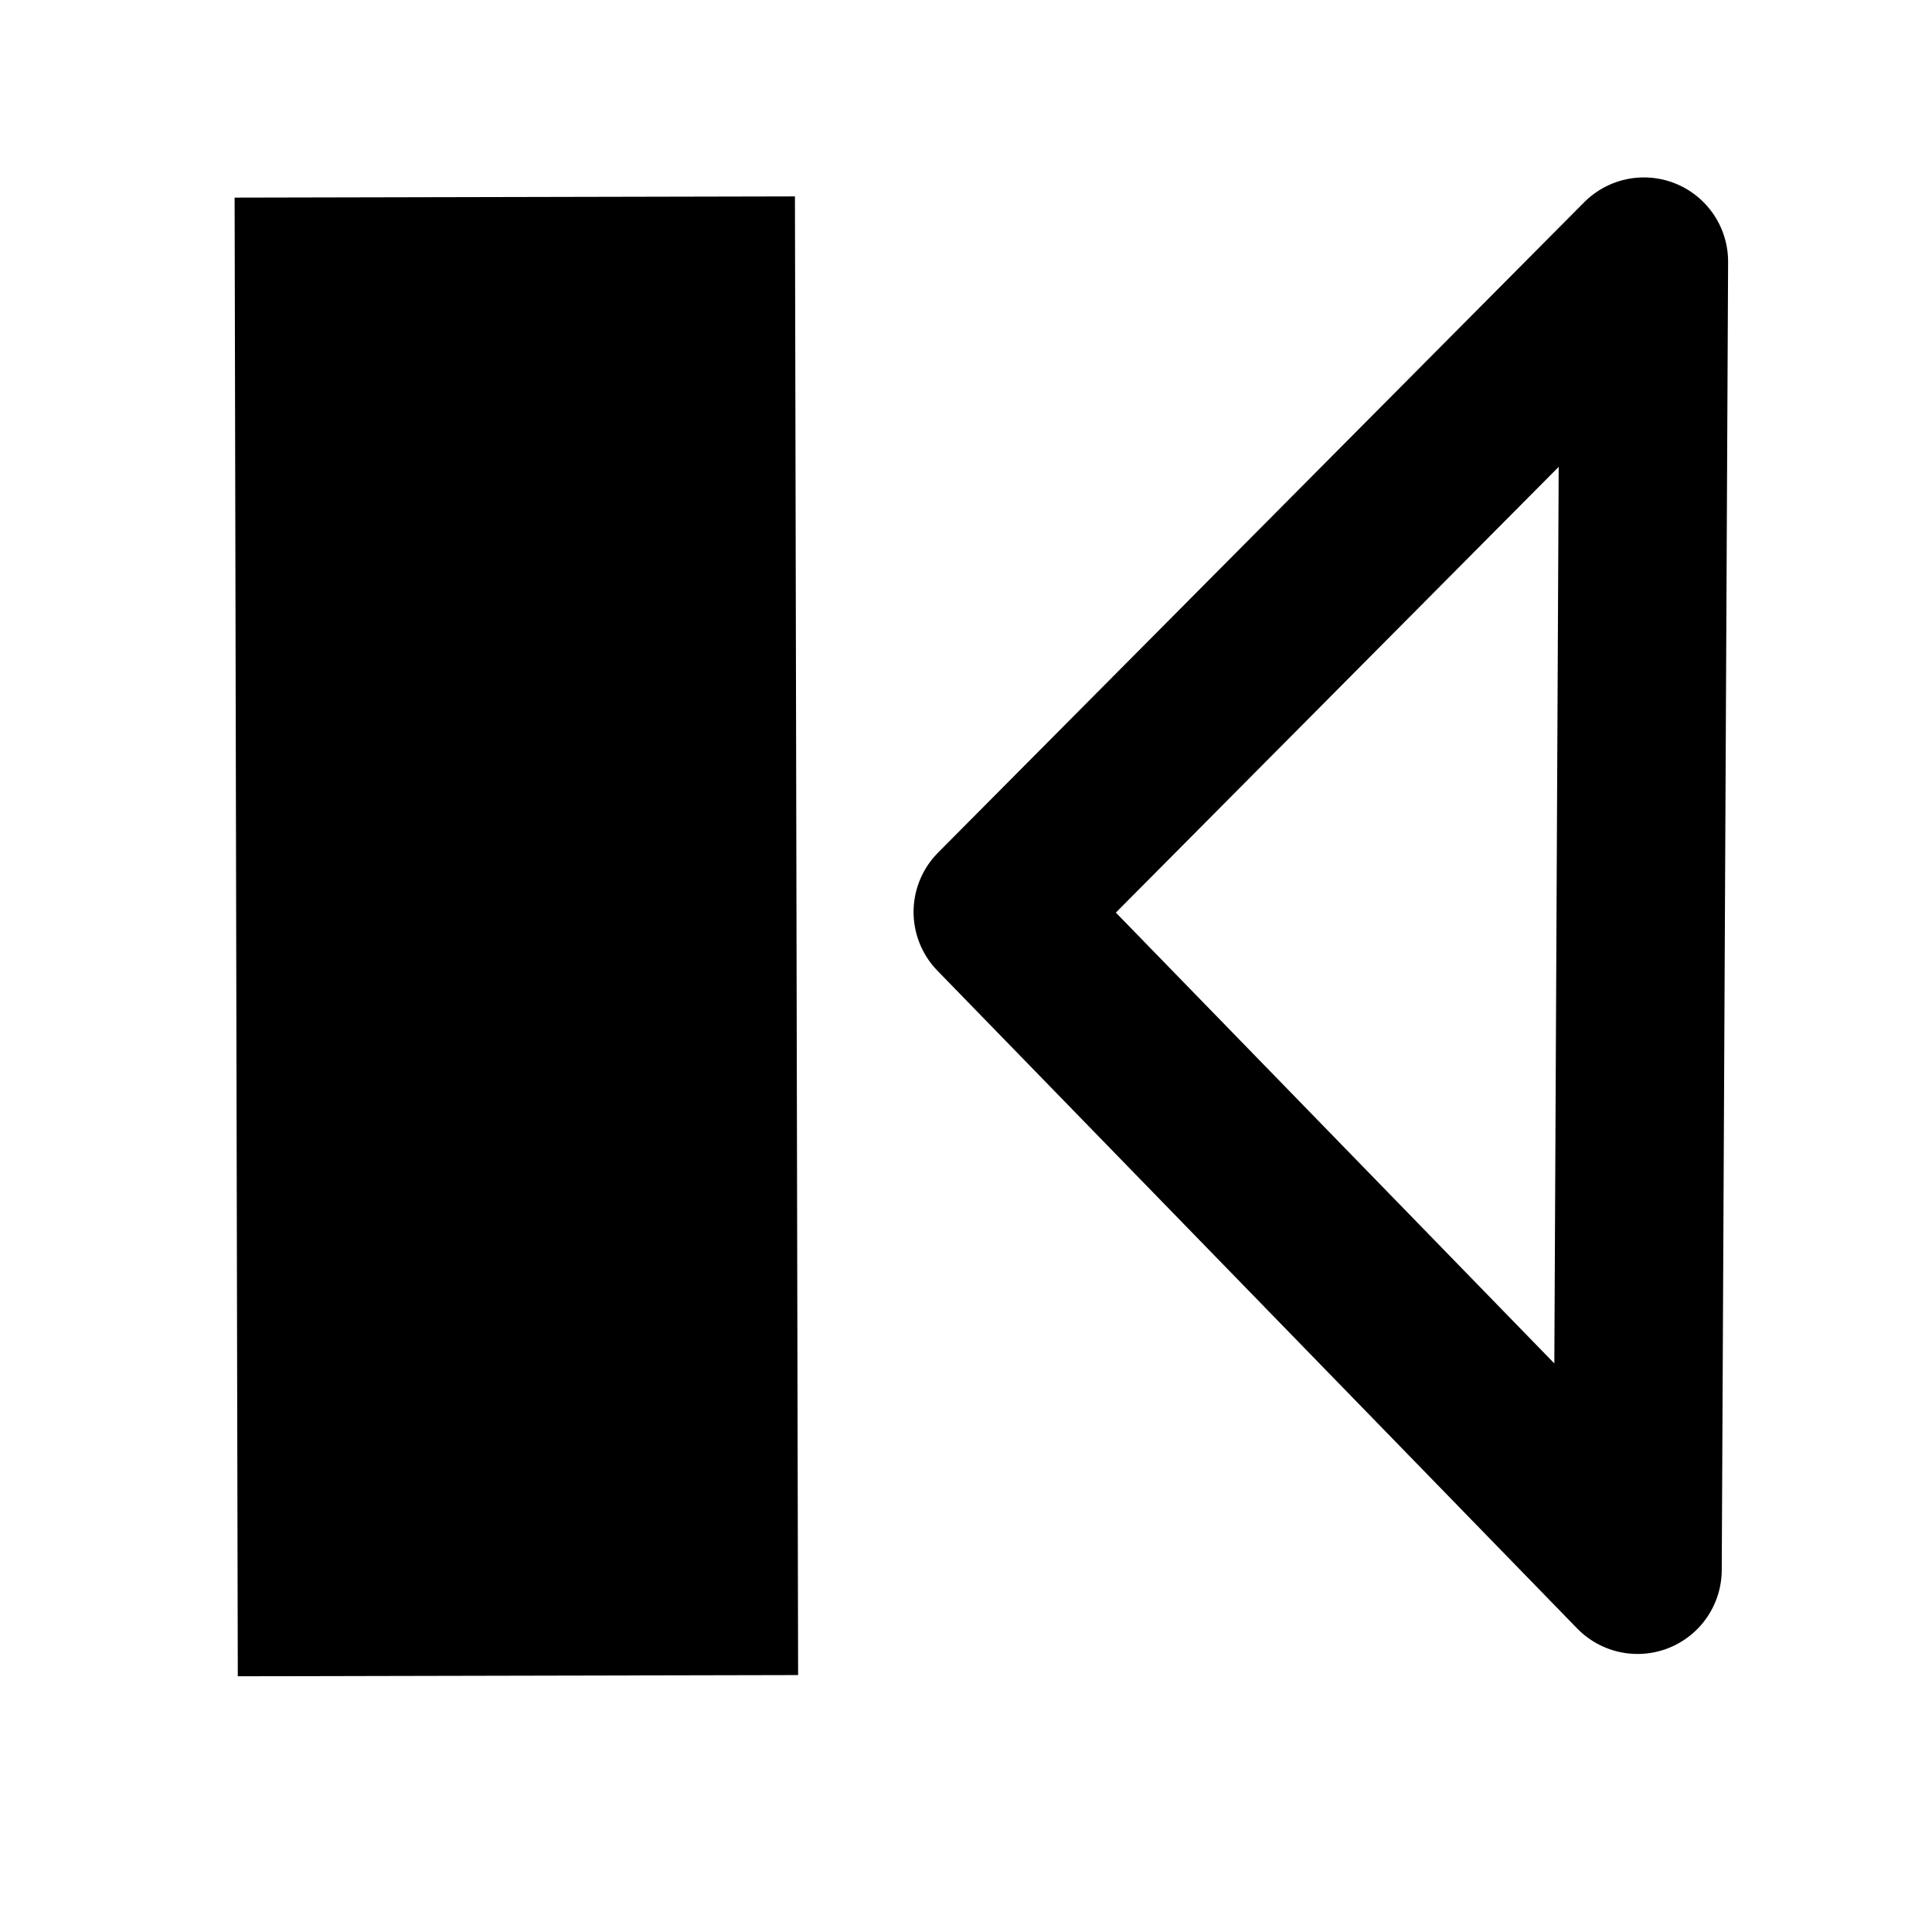
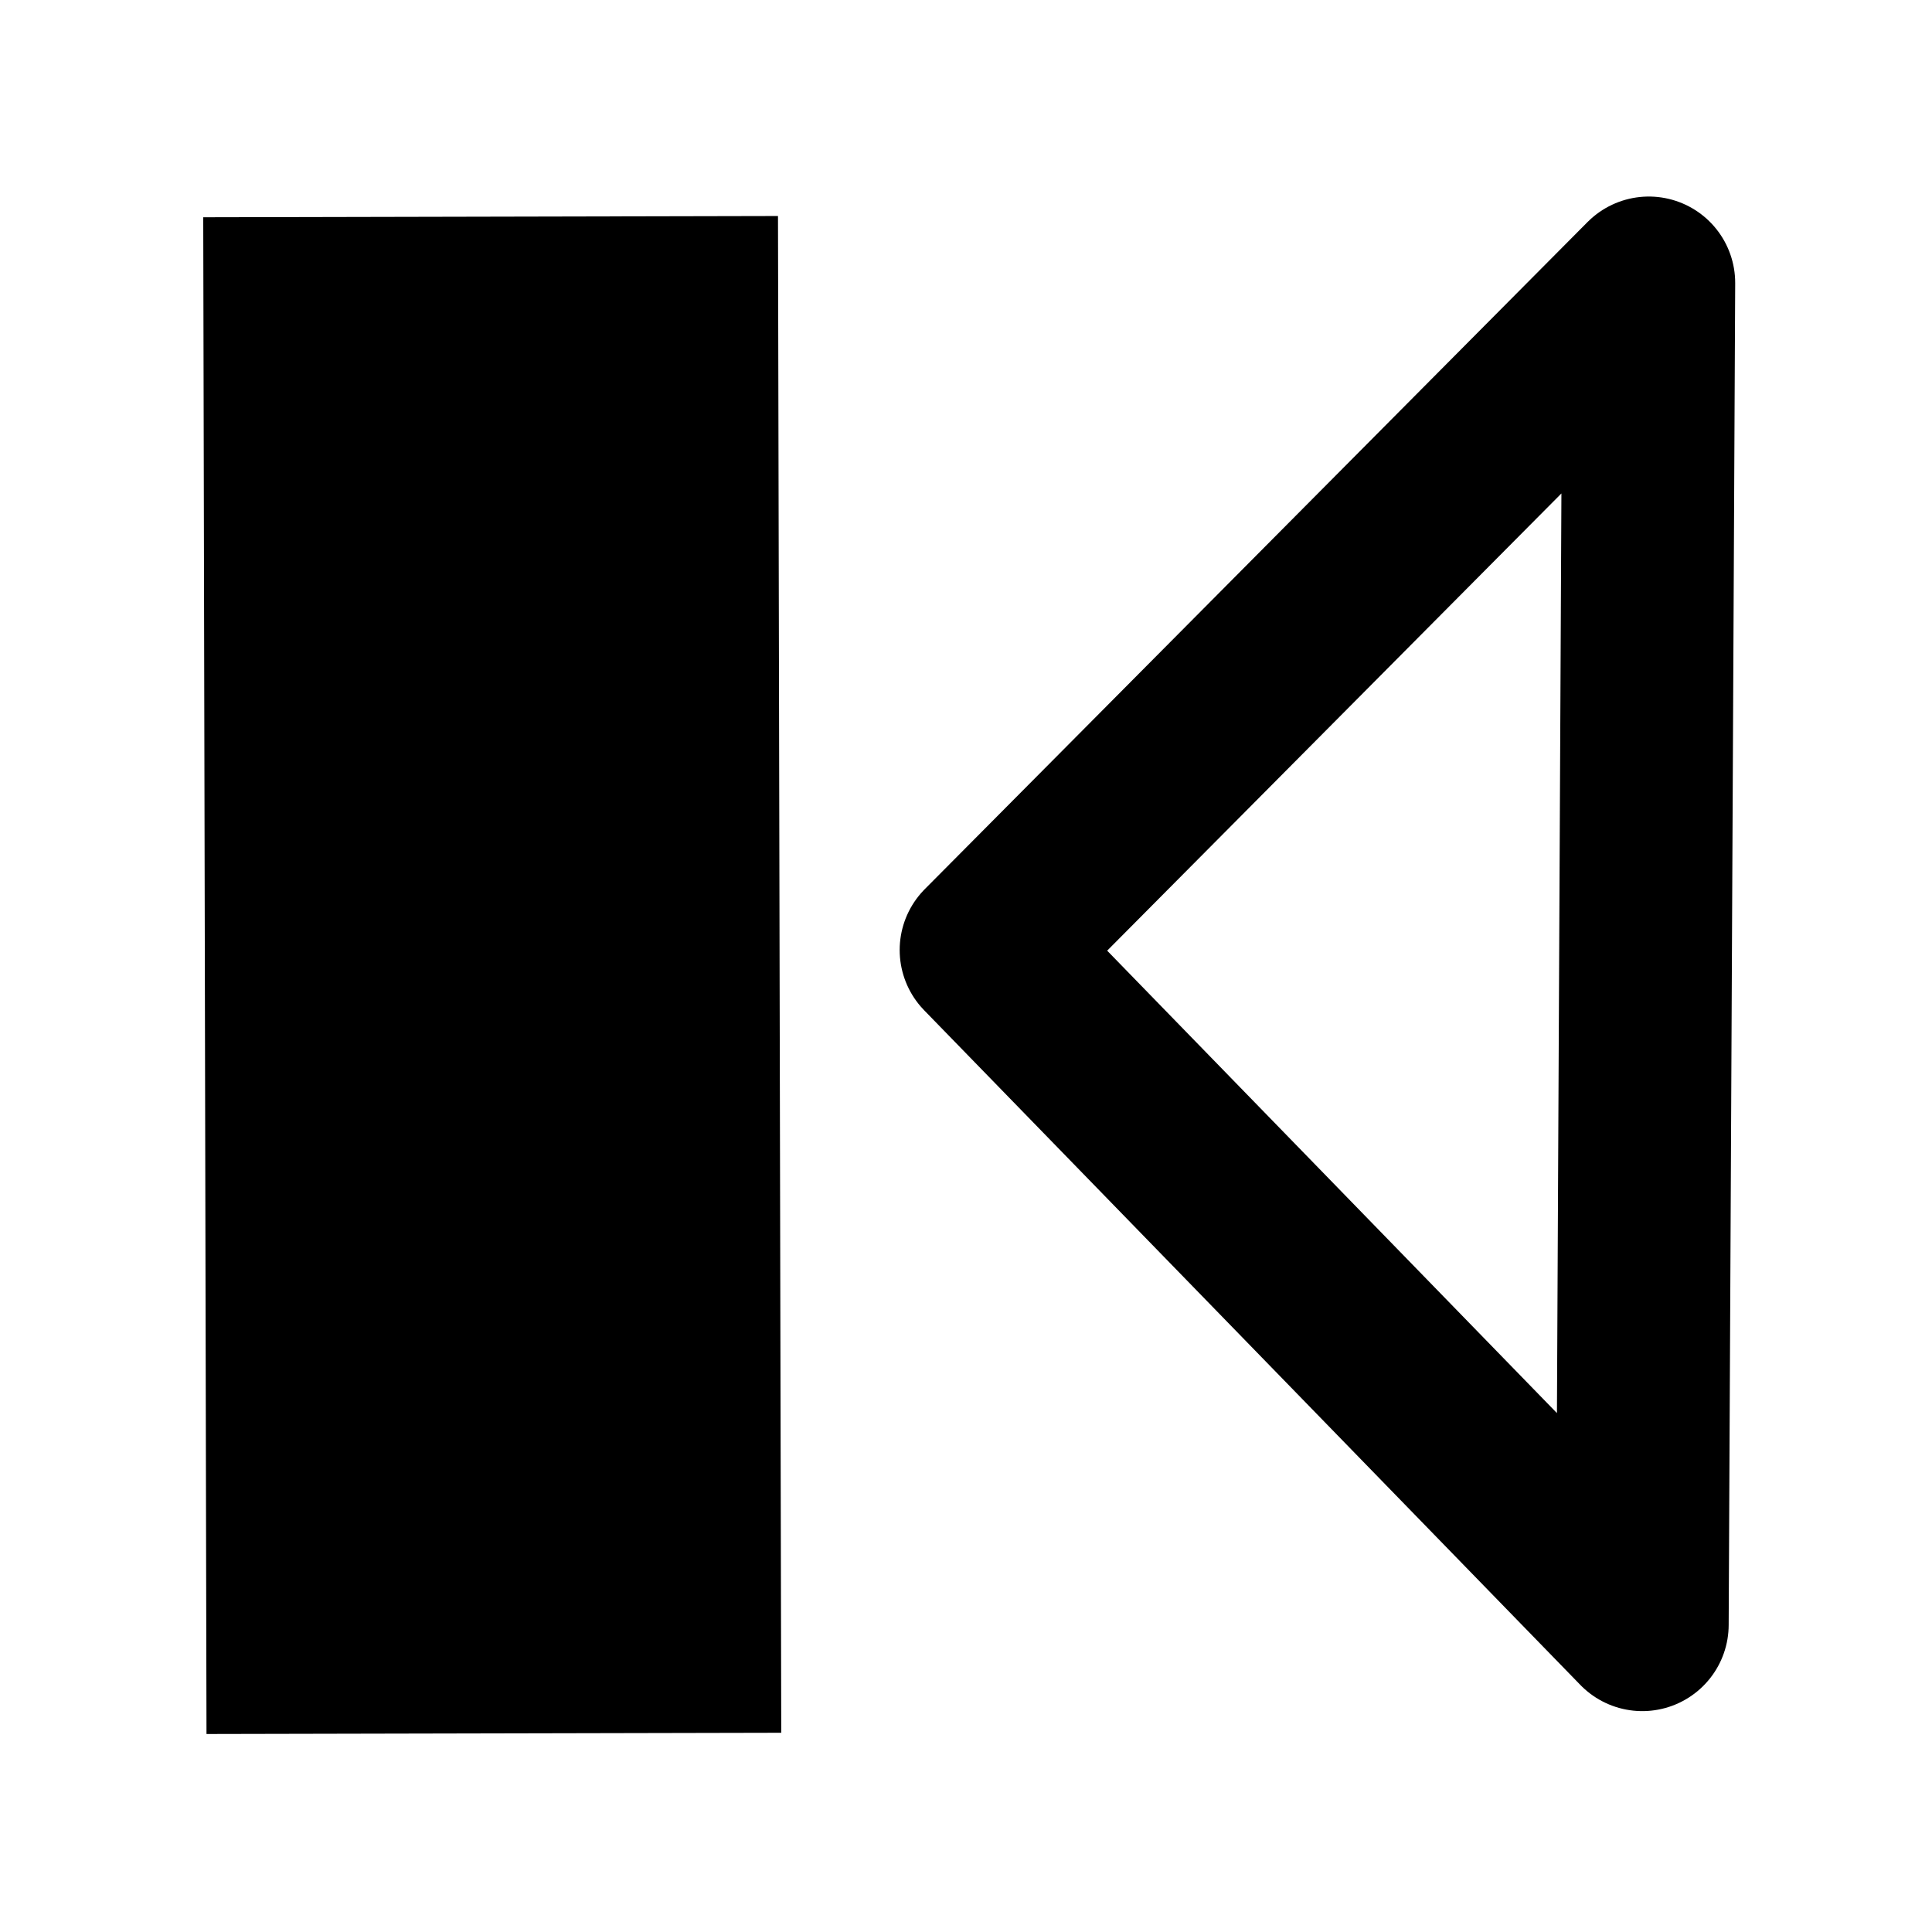
- <svg xmlns="http://www.w3.org/2000/svg" xmlns:ns1="http://xml.openoffice.org/svg/export" version="1.2" width="18.24mm" height="18.24mm" viewBox="0 0 1824 1824" preserveAspectRatio="xMidYMid" fill-rule="evenodd" stroke-width="28.222" stroke-linejoin="round" xml:space="preserve">
-   <defs class="ClipPathGroup">
+ <svg xmlns="http://www.w3.org/2000/svg" xmlns:ns1="http://xml.openoffice.org/svg/export" version="1.2" width="64mm" height="64mm" viewBox="0 0 6400 6400" preserveAspectRatio="xMidYMid" fill-rule="evenodd" stroke-width="28.222" stroke-linejoin="round" xml:space="preserve" id="svg17">
+   <defs class="ClipPathGroup" id="defs2">
    <clipPath id="presentation_clip_path" clipPathUnits="userSpaceOnUse">
-       <rect x="0" y="0" width="1824" height="1824" />
+       <rect x="0" y="0" width="1824" height="1824" id="rect1" />
    </clipPath>
    <clipPath id="presentation_clip_path_shrink" clipPathUnits="userSpaceOnUse">
-       <rect x="1" y="1" width="1821" height="1821" />
+       <rect x="1" y="1" width="1821" height="1821" id="rect2" />
    </clipPath>
  </defs>
-   <defs class="TextShapeIndex">
-     <g ns1:slide="id1" ns1:id-list="id3 id4" />
+   <defs class="TextShapeIndex" id="defs3">
+     <g ns1:slide="id1" ns1:id-list="id3 id4" id="g2" />
  </defs>
-   <defs class="EmbeddedBulletChars">
-     <g id="bullet-char-template-57356" transform="scale(0.0004882812,-0.0004882812)">
-       <path d="M 580,1141 L 1163,571 580,0 -4,571 580,1141 Z" />
+   <defs class="EmbeddedBulletChars" id="defs12">
+     <g id="bullet-char-template-57356" transform="matrix(4.8828125e-4,0,0,-4.8828125e-4,0,0)">
+       <path d="M 580,1141 1163,571 580,0 -4,571 Z" id="path3" />
    </g>
-     <g id="bullet-char-template-57354" transform="scale(0.0004882812,-0.0004882812)">
-       <path d="M 8,1128 L 1137,1128 1137,0 8,0 8,1128 Z" />
+     <g id="bullet-char-template-57354" transform="matrix(4.8828125e-4,0,0,-4.8828125e-4,0,0)">
+       <path d="M 8,1128 H 1137 V 0 H 8 Z" id="path4" />
    </g>
-     <g id="bullet-char-template-10146" transform="scale(0.0004882812,-0.0004882812)">
-       <path d="M 174,0 L 602,739 174,1481 1456,739 174,0 Z M 1358,739 L 309,1346 659,739 1358,739 Z" />
+     <g id="bullet-char-template-10146" transform="matrix(4.8828125e-4,0,0,-4.8828125e-4,0,0)">
+       <path d="M 174,0 602,739 174,1481 1456,739 Z M 1358,739 309,1346 659,739 Z" id="path5" />
    </g>
-     <g id="bullet-char-template-10132" transform="scale(0.0004882812,-0.0004882812)">
-       <path d="M 2015,739 L 1276,0 717,0 1260,543 174,543 174,936 1260,936 717,1481 1274,1481 2015,739 Z" />
+     <g id="bullet-char-template-10132" transform="matrix(4.8828125e-4,0,0,-4.8828125e-4,0,0)">
+       <path d="M 2015,739 1276,0 H 717 l 543,543 H 174 v 393 h 1086 l -543,545 h 557 z" id="path6" />
    </g>
-     <g id="bullet-char-template-10007" transform="scale(0.0004882812,-0.0004882812)">
-       <path d="M 0,-2 C -7,14 -16,27 -25,37 L 356,567 C 262,823 215,952 215,954 215,979 228,992 255,992 264,992 276,990 289,987 310,991 331,999 354,1012 L 381,999 492,748 772,1049 836,1024 860,1049 C 881,1039 901,1025 922,1006 886,937 835,863 770,784 769,783 710,716 594,584 L 774,223 C 774,196 753,168 711,139 L 727,119 C 717,90 699,76 672,76 641,76 570,178 457,381 L 164,-76 C 142,-110 111,-127 72,-127 30,-127 9,-110 8,-76 1,-67 -2,-52 -2,-32 -2,-23 -1,-13 0,-2 Z" />
+     <g id="bullet-char-template-10007" transform="matrix(4.8828125e-4,0,0,-4.8828125e-4,0,0)">
+       <path d="m 0,-2 c -7,16 -16,29 -25,39 l 381,530 c -94,256 -141,385 -141,387 0,25 13,38 40,38 9,0 21,-2 34,-5 21,4 42,12 65,25 l 27,-13 111,-251 280,301 64,-25 24,25 c 21,-10 41,-24 62,-43 C 886,937 835,863 770,784 769,783 710,716 594,584 L 774,223 c 0,-27 -21,-55 -63,-84 l 16,-20 C 717,90 699,76 672,76 641,76 570,178 457,381 L 164,-76 c -22,-34 -53,-51 -92,-51 -42,0 -63,17 -64,51 -7,9 -10,24 -10,44 0,9 1,19 2,30 z" id="path7" />
    </g>
-     <g id="bullet-char-template-10004" transform="scale(0.0004882812,-0.0004882812)">
-       <path d="M 285,-33 C 182,-33 111,30 74,156 52,228 41,333 41,471 41,549 55,616 82,672 116,743 169,778 240,778 293,778 328,747 346,684 L 369,508 C 377,444 397,411 428,410 L 1163,1116 C 1174,1127 1196,1133 1229,1133 1271,1133 1292,1118 1292,1087 L 1292,965 C 1292,929 1282,901 1262,881 L 442,47 C 390,-6 338,-33 285,-33 Z" />
+     <g id="bullet-char-template-10004" transform="matrix(4.8828125e-4,0,0,-4.8828125e-4,0,0)">
+       <path d="M 285,-33 C 182,-33 111,30 74,156 52,228 41,333 41,471 c 0,78 14,145 41,201 34,71 87,106 158,106 53,0 88,-31 106,-94 l 23,-176 c 8,-64 28,-97 59,-98 l 735,706 c 11,11 33,17 66,17 42,0 63,-15 63,-46 V 965 c 0,-36 -10,-64 -30,-84 L 442,47 C 390,-6 338,-33 285,-33 Z" id="path8" />
    </g>
-     <g id="bullet-char-template-9679" transform="scale(0.0004882812,-0.0004882812)">
-       <path d="M 813,0 C 632,0 489,54 383,161 276,268 223,411 223,592 223,773 276,916 383,1023 489,1130 632,1184 813,1184 992,1184 1136,1130 1245,1023 1353,916 1407,772 1407,592 1407,412 1353,268 1245,161 1136,54 992,0 813,0 Z" />
+     <g id="bullet-char-template-9679" transform="matrix(4.8828125e-4,0,0,-4.8828125e-4,0,0)">
+       <path d="M 813,0 C 632,0 489,54 383,161 276,268 223,411 223,592 c 0,181 53,324 160,431 106,107 249,161 430,161 179,0 323,-54 432,-161 108,-107 162,-251 162,-431 0,-180 -54,-324 -162,-431 C 1136,54 992,0 813,0 Z" id="path9" />
    </g>
-     <g id="bullet-char-template-8226" transform="scale(0.0004882812,-0.0004882812)">
-       <path d="M 346,457 C 273,457 209,483 155,535 101,586 74,649 74,723 74,796 101,859 155,911 209,963 273,989 346,989 419,989 480,963 531,910 582,859 608,796 608,723 608,648 583,586 532,535 482,483 420,457 346,457 Z" />
+     <g id="bullet-char-template-8226" transform="matrix(4.8828125e-4,0,0,-4.8828125e-4,0,0)">
+       <path d="m 346,457 c -73,0 -137,26 -191,78 -54,51 -81,114 -81,188 0,73 27,136 81,188 54,52 118,78 191,78 73,0 134,-26 185,-79 51,-51 77,-114 77,-187 0,-75 -25,-137 -76,-188 -50,-52 -112,-78 -186,-78 z" id="path10" />
    </g>
-     <g id="bullet-char-template-8211" transform="scale(0.0004882812,-0.0004882812)">
-       <path d="M -4,459 L 1135,459 1135,606 -4,606 -4,459 Z" />
+     <g id="bullet-char-template-8211" transform="matrix(4.8828125e-4,0,0,-4.8828125e-4,0,0)">
+       <path d="M -4,459 H 1135 V 606 H -4 Z" id="path11" />
    </g>
-     <g id="bullet-char-template-61548" transform="scale(0.0004882812,-0.0004882812)">
-       <path d="M 173,740 C 173,903 231,1043 346,1159 462,1274 601,1332 765,1332 928,1332 1067,1274 1183,1159 1299,1043 1357,903 1357,740 1357,577 1299,437 1183,322 1067,206 928,148 765,148 601,148 462,206 346,322 231,437 173,577 173,740 Z" />
+     <g id="bullet-char-template-61548" transform="matrix(4.8828125e-4,0,0,-4.8828125e-4,0,0)">
+       <path d="m 173,740 c 0,163 58,303 173,419 116,115 255,173 419,173 163,0 302,-58 418,-173 116,-116 174,-256 174,-419 0,-163 -58,-303 -174,-418 C 1067,206 928,148 765,148 601,148 462,206 346,322 231,437 173,577 173,740 Z" id="path12" />
    </g>
  </defs>
-   <g>
+   <g id="g12">
    <g id="id2" class="Master_Slide">
      <g id="bg-id2" class="Background" />
      <g id="bo-id2" class="BackgroundObjects" />
    </g>
  </g>
-   <g class="SlideGroup">
-     <g>
+   <g class="SlideGroup" id="g17" transform="matrix(3.599153,0,0,3.599153,-123.9778,48.21019)">
+     <g id="g16">
      <g id="container-id1">
        <g id="id1" class="Slide" clip-path="url(#presentation_clip_path)">
-           <g class="Page">
-             <g class="com.sun.star.drawing.PolyPolygonShape">
+           <g class="Page" id="g15">
+             <g class="com.sun.star.drawing.PolyPolygonShape" id="g13">
              <g id="id3">
-                 <rect class="BoundingBox" stroke="none" fill="none" x="862" y="167" width="771" height="1396" />
-                 <path fill="none" stroke="rgb(0,0,0)" stroke-width="159" stroke-linejoin="round" d="M 1552,247 L 1546,1482 942,861 1552,247 Z" />
+                 <rect class="BoundingBox" stroke="none" fill="none" x="862" y="167" width="771" height="1396" id="rect12" />
+                 <path fill="none" stroke="#000000" stroke-width="159" stroke-linejoin="round" d="M 1552,247 1546,1482 942,861 Z" id="path13" />
              </g>
            </g>
-             <g class="com.sun.star.drawing.LineShape">
+             <g class="com.sun.star.drawing.LineShape" id="g14">
              <g id="id4">
-                 <rect class="BoundingBox" stroke="none" fill="none" x="221" y="185" width="534" height="1399" />
-                 <path fill="none" stroke="rgb(0,0,0)" stroke-width="529" stroke-linejoin="miter" d="M 489,1582 L 486,186" />
+                 <rect class="BoundingBox" stroke="none" fill="none" x="221" y="185" width="534" height="1399" id="rect13" />
+                 <path fill="none" stroke="#000000" stroke-width="529" stroke-linejoin="miter" d="M 489,1582 486,186" id="path14" />
              </g>
            </g>
          </g>
        </g>
      </g>
    </g>
  </g>
</svg>
